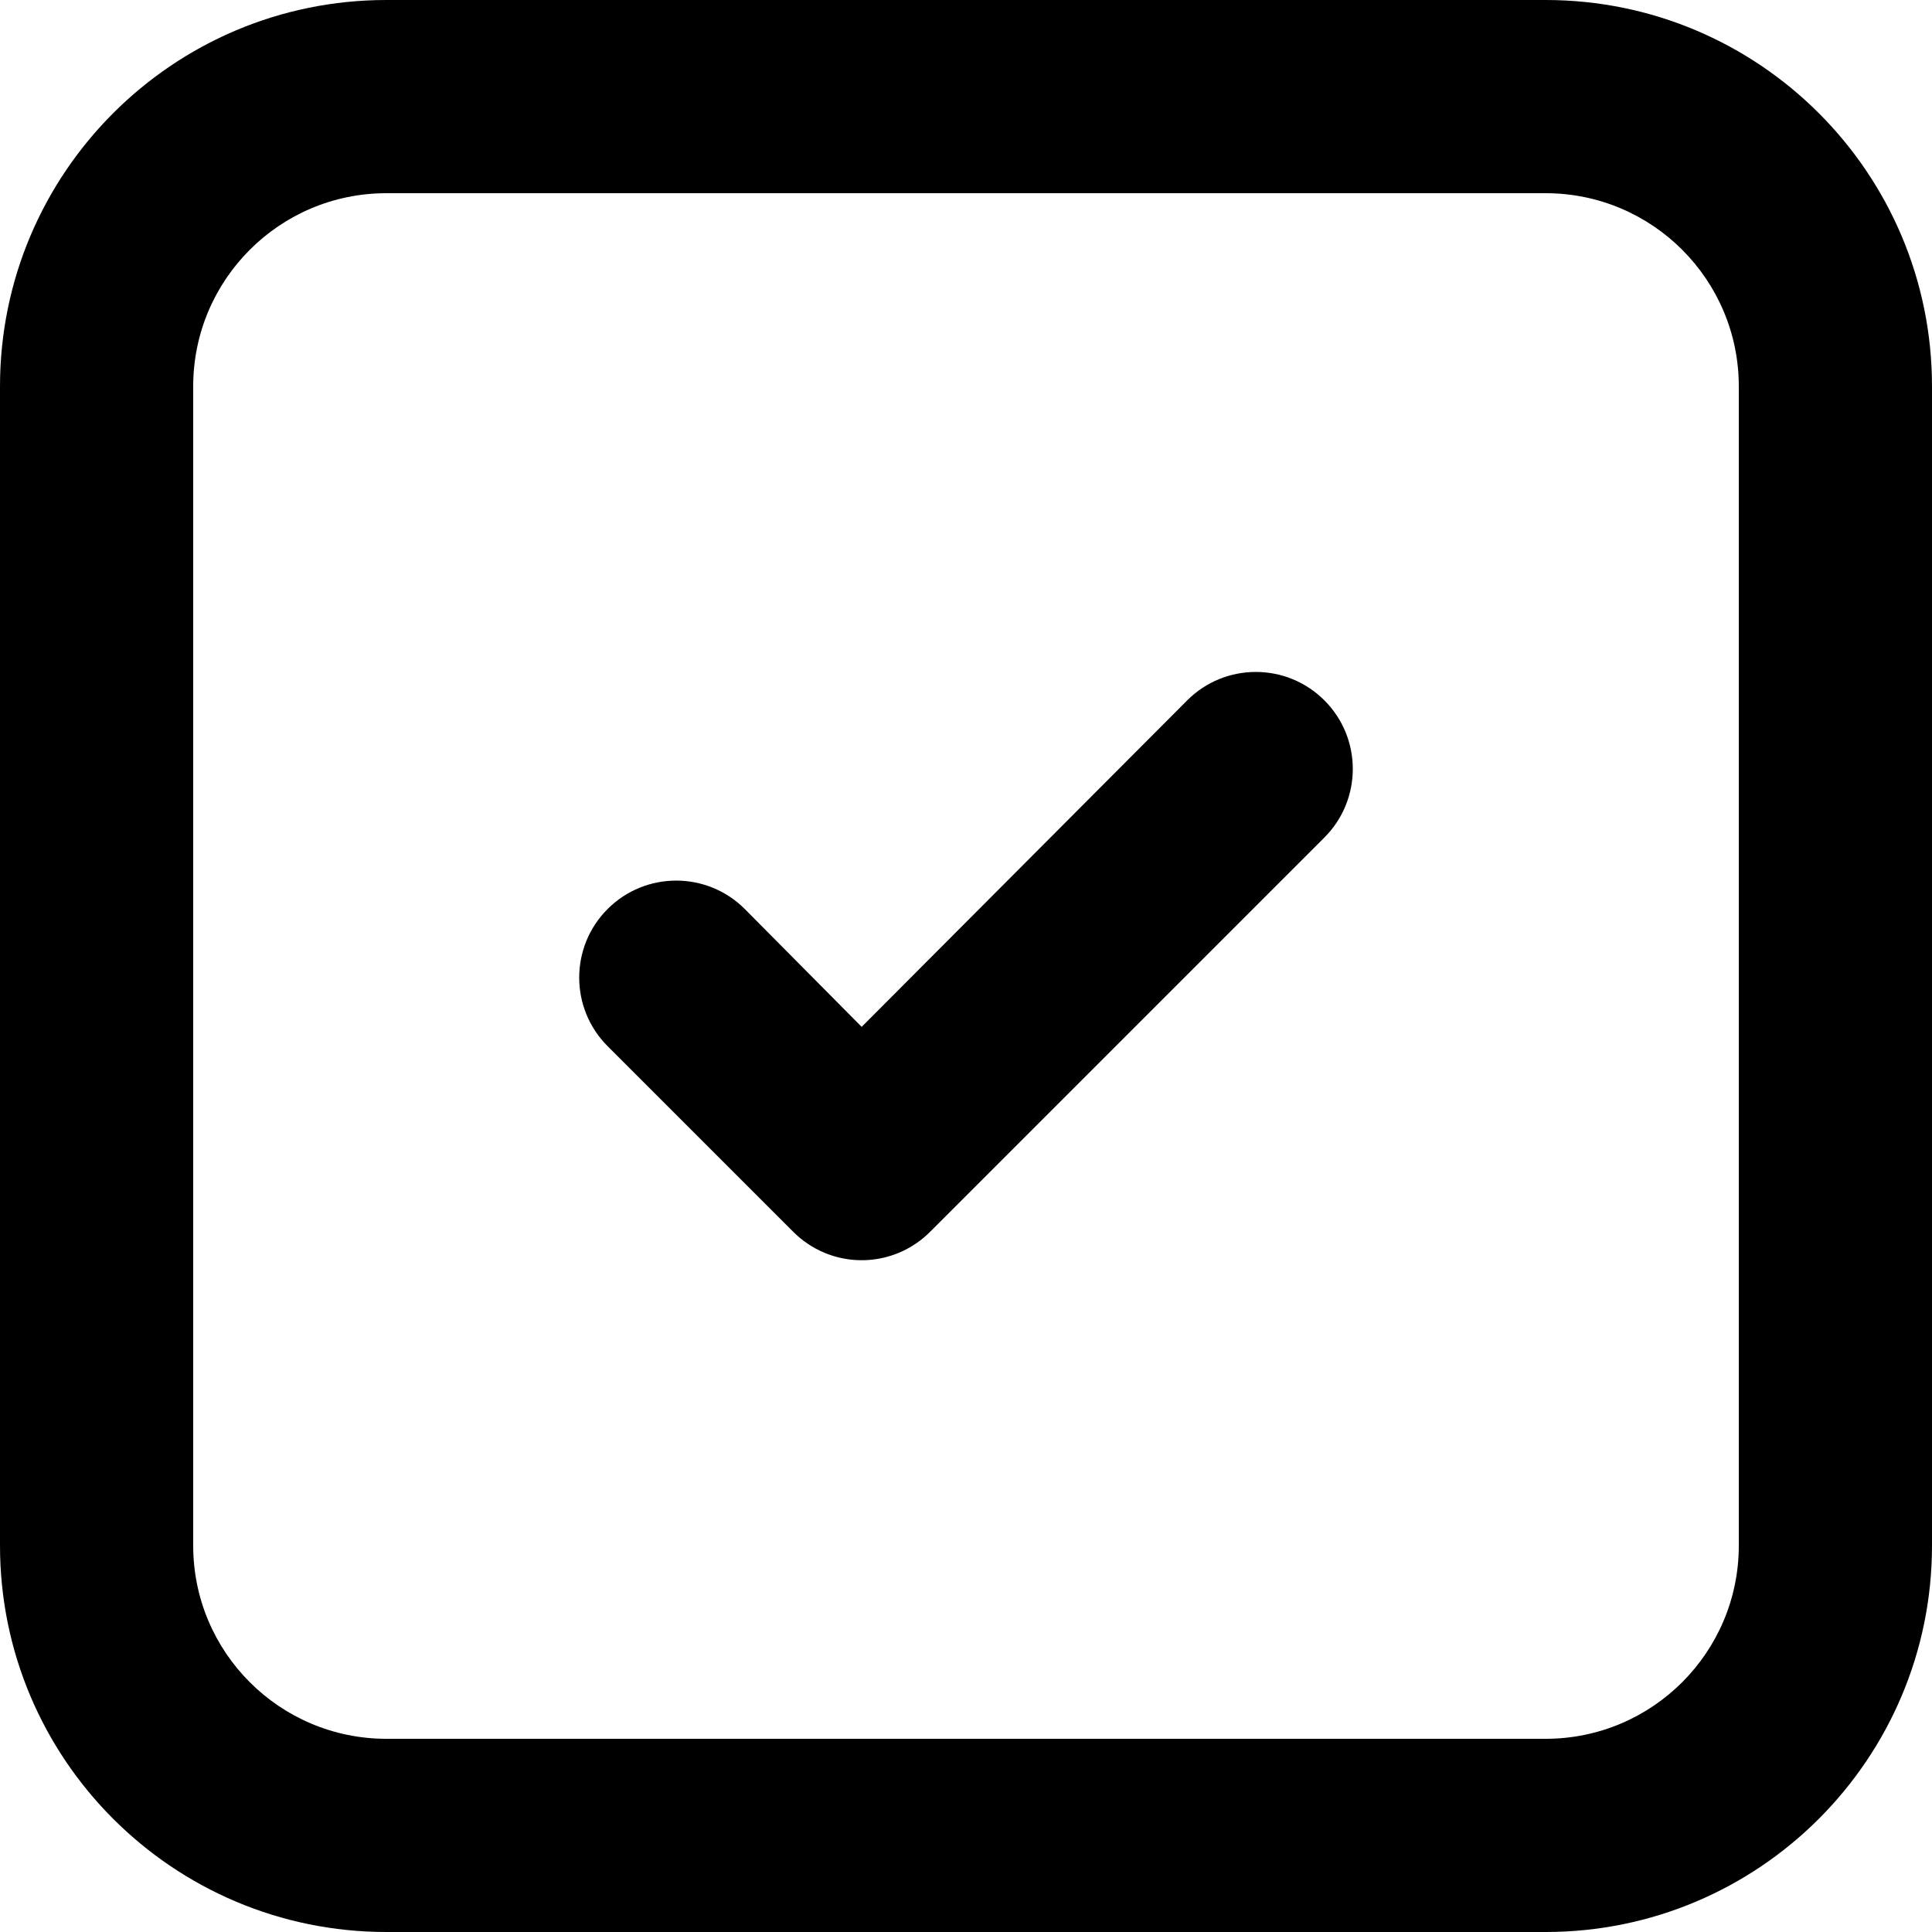
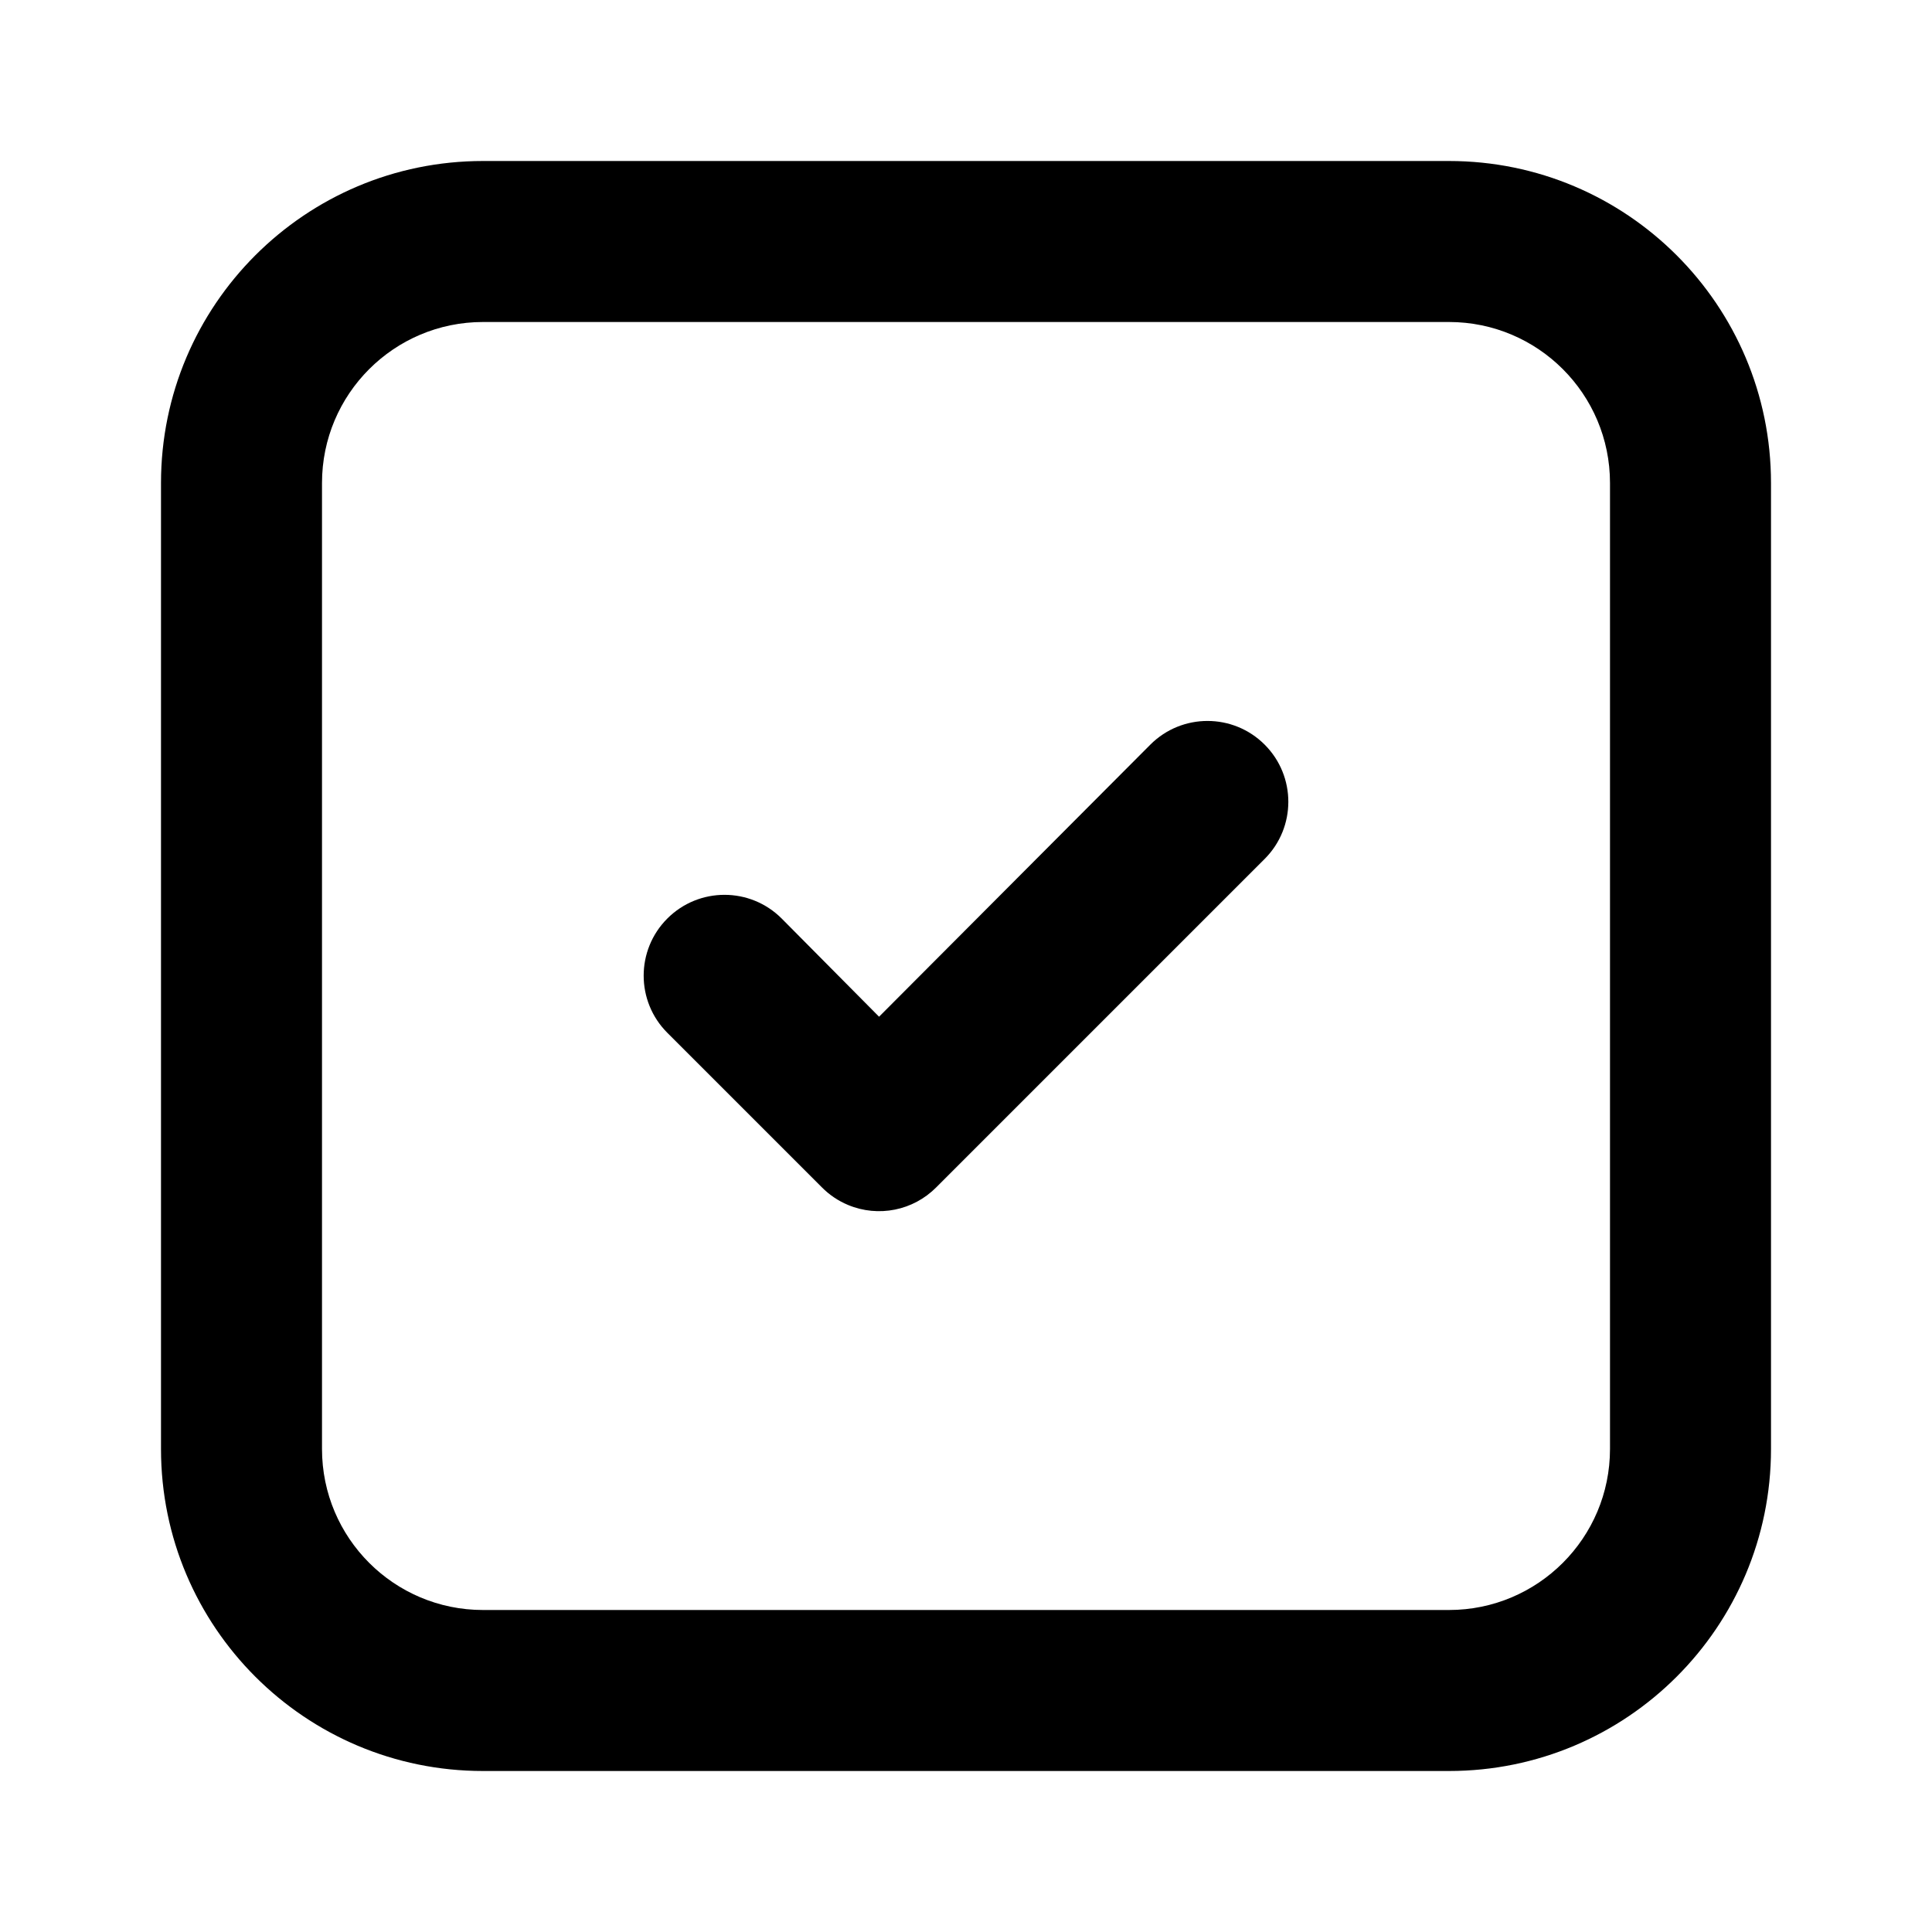
- <svg xmlns="http://www.w3.org/2000/svg" viewBox="0 0 20 20">
-   <path d="M8.536 12.969a1 1 0 0 1-.326-.219l-1.92-1.92a1.004 1.004 0 1 1 1.42-1.42l1.21 1.22 3.37-3.38a1.004 1.004 0 0 1 1.42 1.42l-4.08 4.08a1 1 0 0 1-1.094.219z" />
-   <path fill-rule="evenodd" clip-rule="evenodd" d="M16 2H4a2 2 0 0 0-2 2v12a2 2 0 0 0 2 2h12a2 2 0 0 0 2-2V4a2 2 0 0 0-2-2zM4 0a4 4 0 0 0-4 4v12a4 4 0 0 0 4 4h12a4 4 0 0 0 4-4V4a4 4 0 0 0-4-4H4z" />
+ <svg xmlns="http://www.w3.org/2000/svg" viewBox="0 0 24 24">
+   <path d="M10.536 14.969a.998.998 0 0 1-.326-.219l-1.92-1.92a1.004 1.004 0 1 1 1.42-1.42l1.21 1.22 3.37-3.38a1.004 1.004 0 0 1 1.42 1.42l-4.08 4.08a1 1 0 0 1-1.094.219z" />
+   <path fill-rule="evenodd" clip-rule="evenodd" d="M18 4H6a2 2 0 0 0-2 2v12a2 2 0 0 0 2 2h12a2 2 0 0 0 2-2V6a2 2 0 0 0-2-2zM6 2a4 4 0 0 0-4 4v12a4 4 0 0 0 4 4h12a4 4 0 0 0 4-4V6a4 4 0 0 0-4-4H6z" />
</svg>
